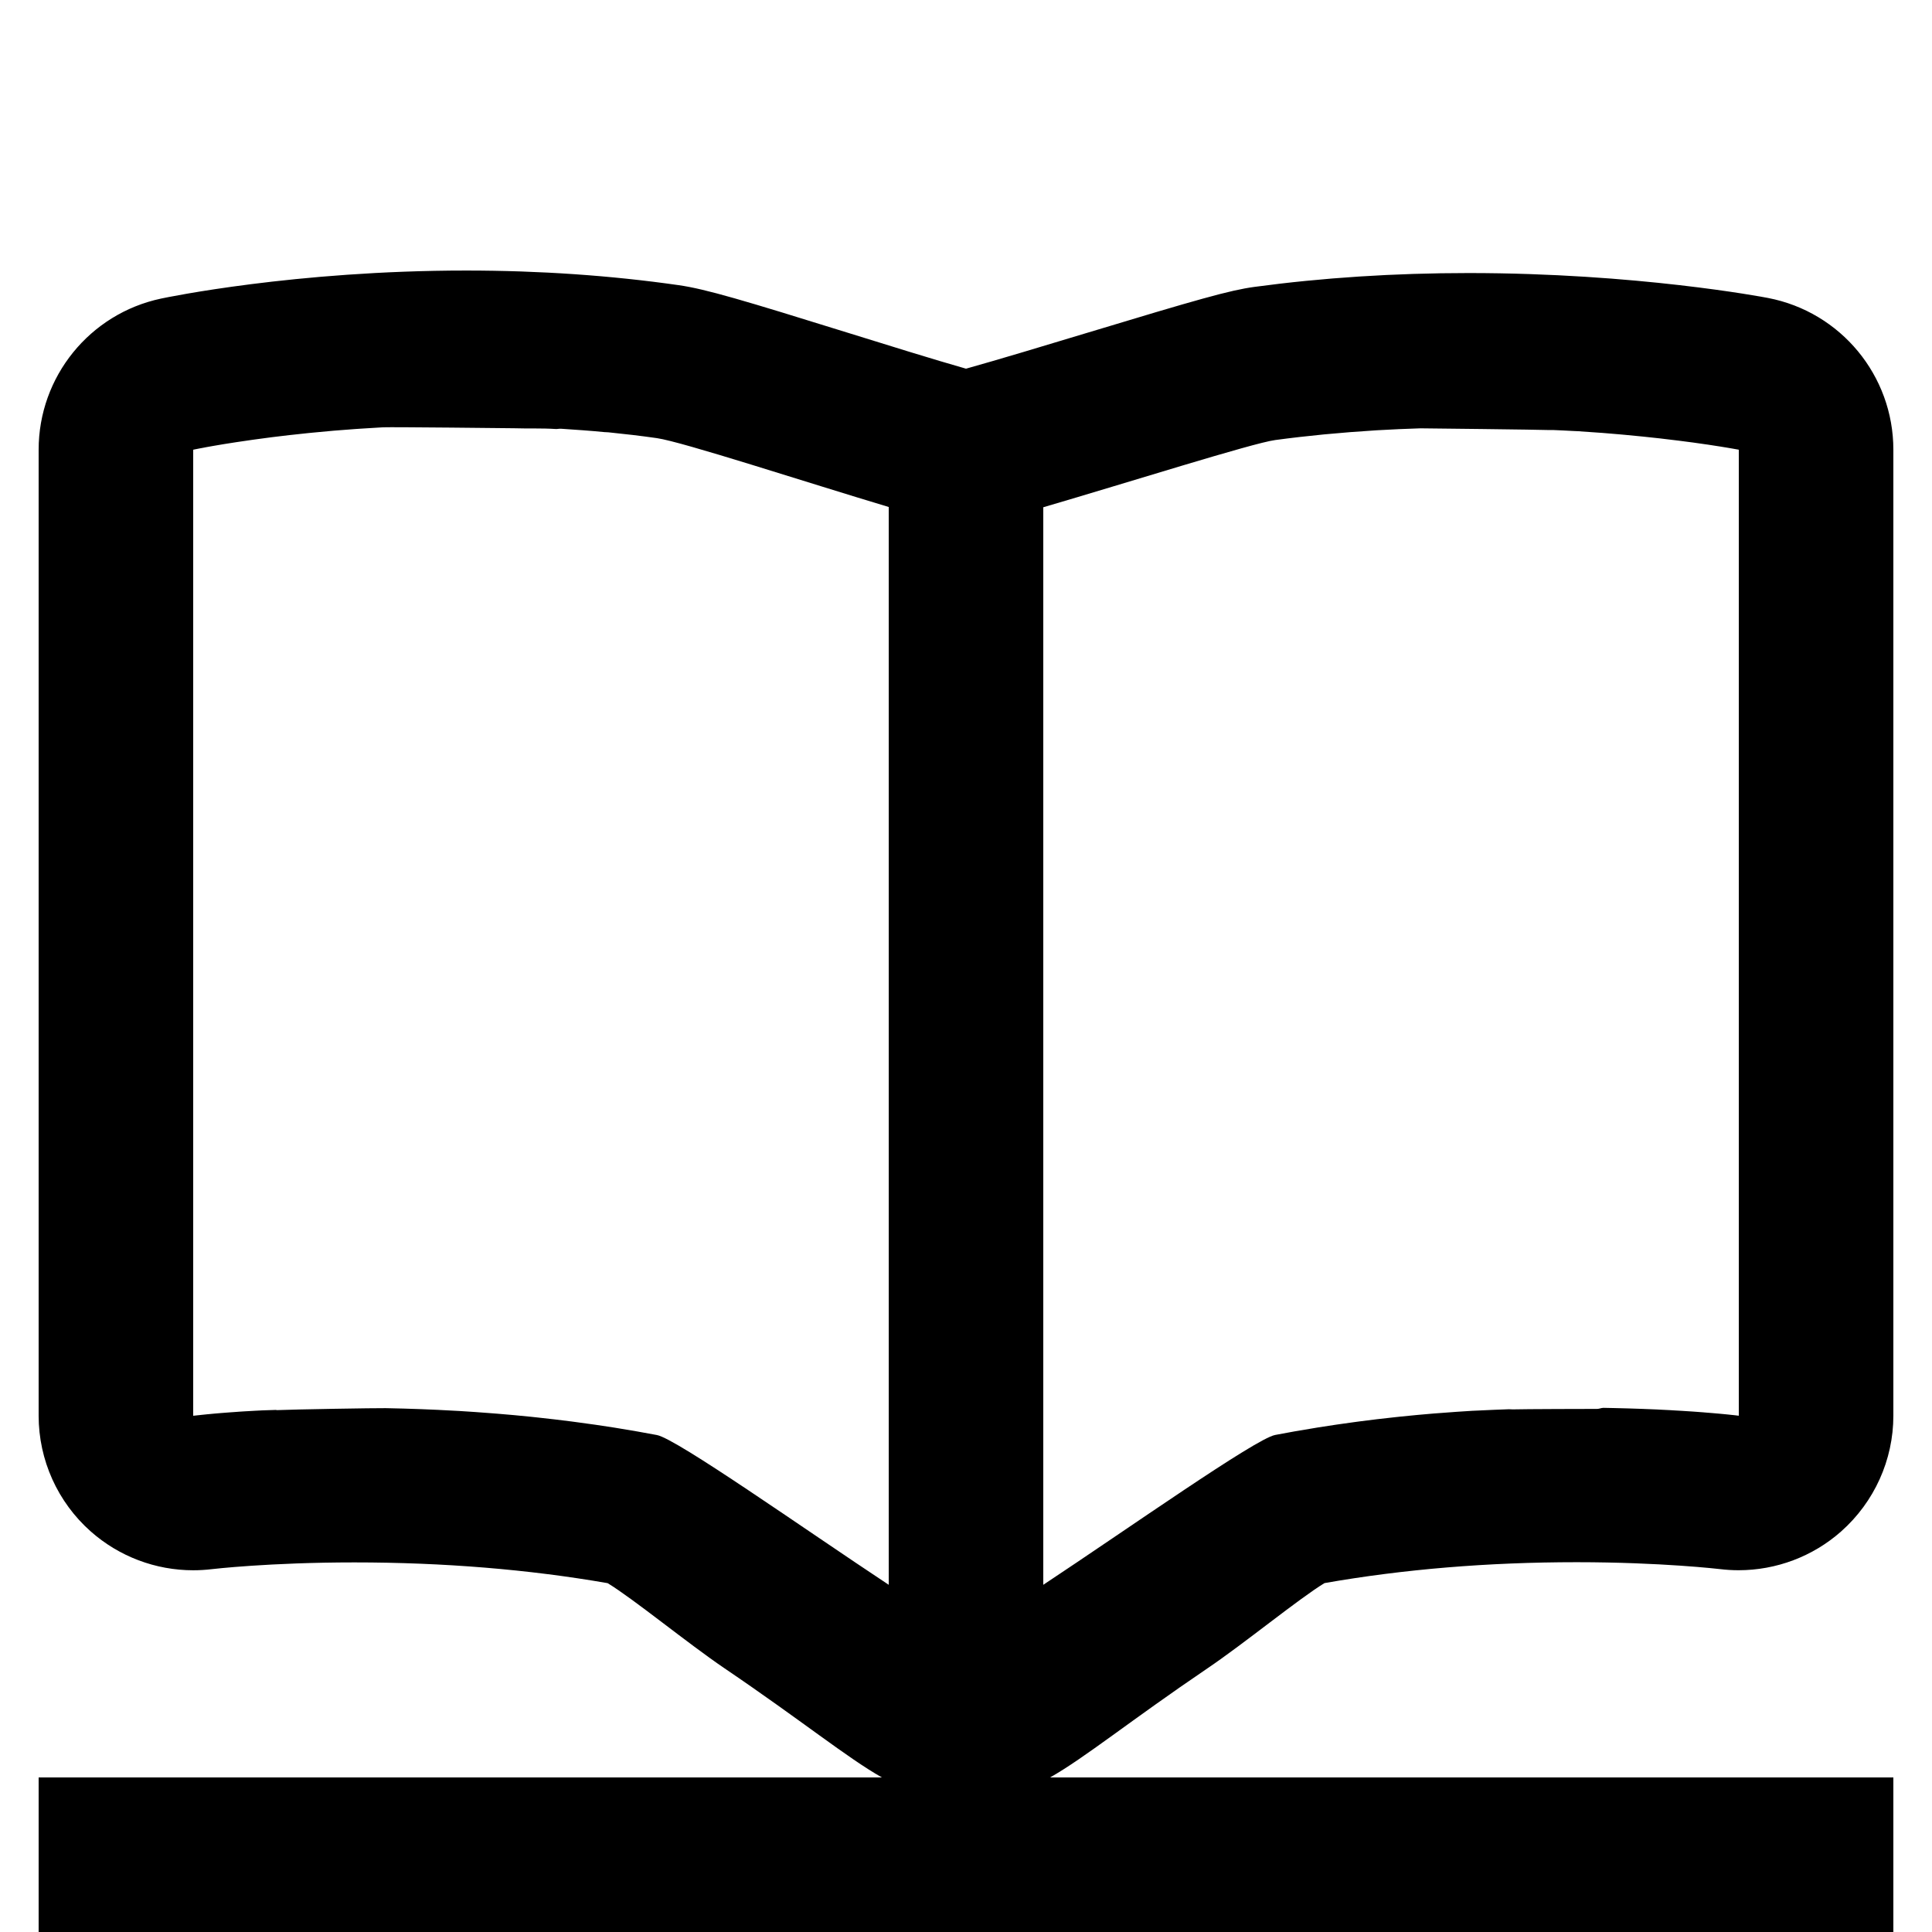
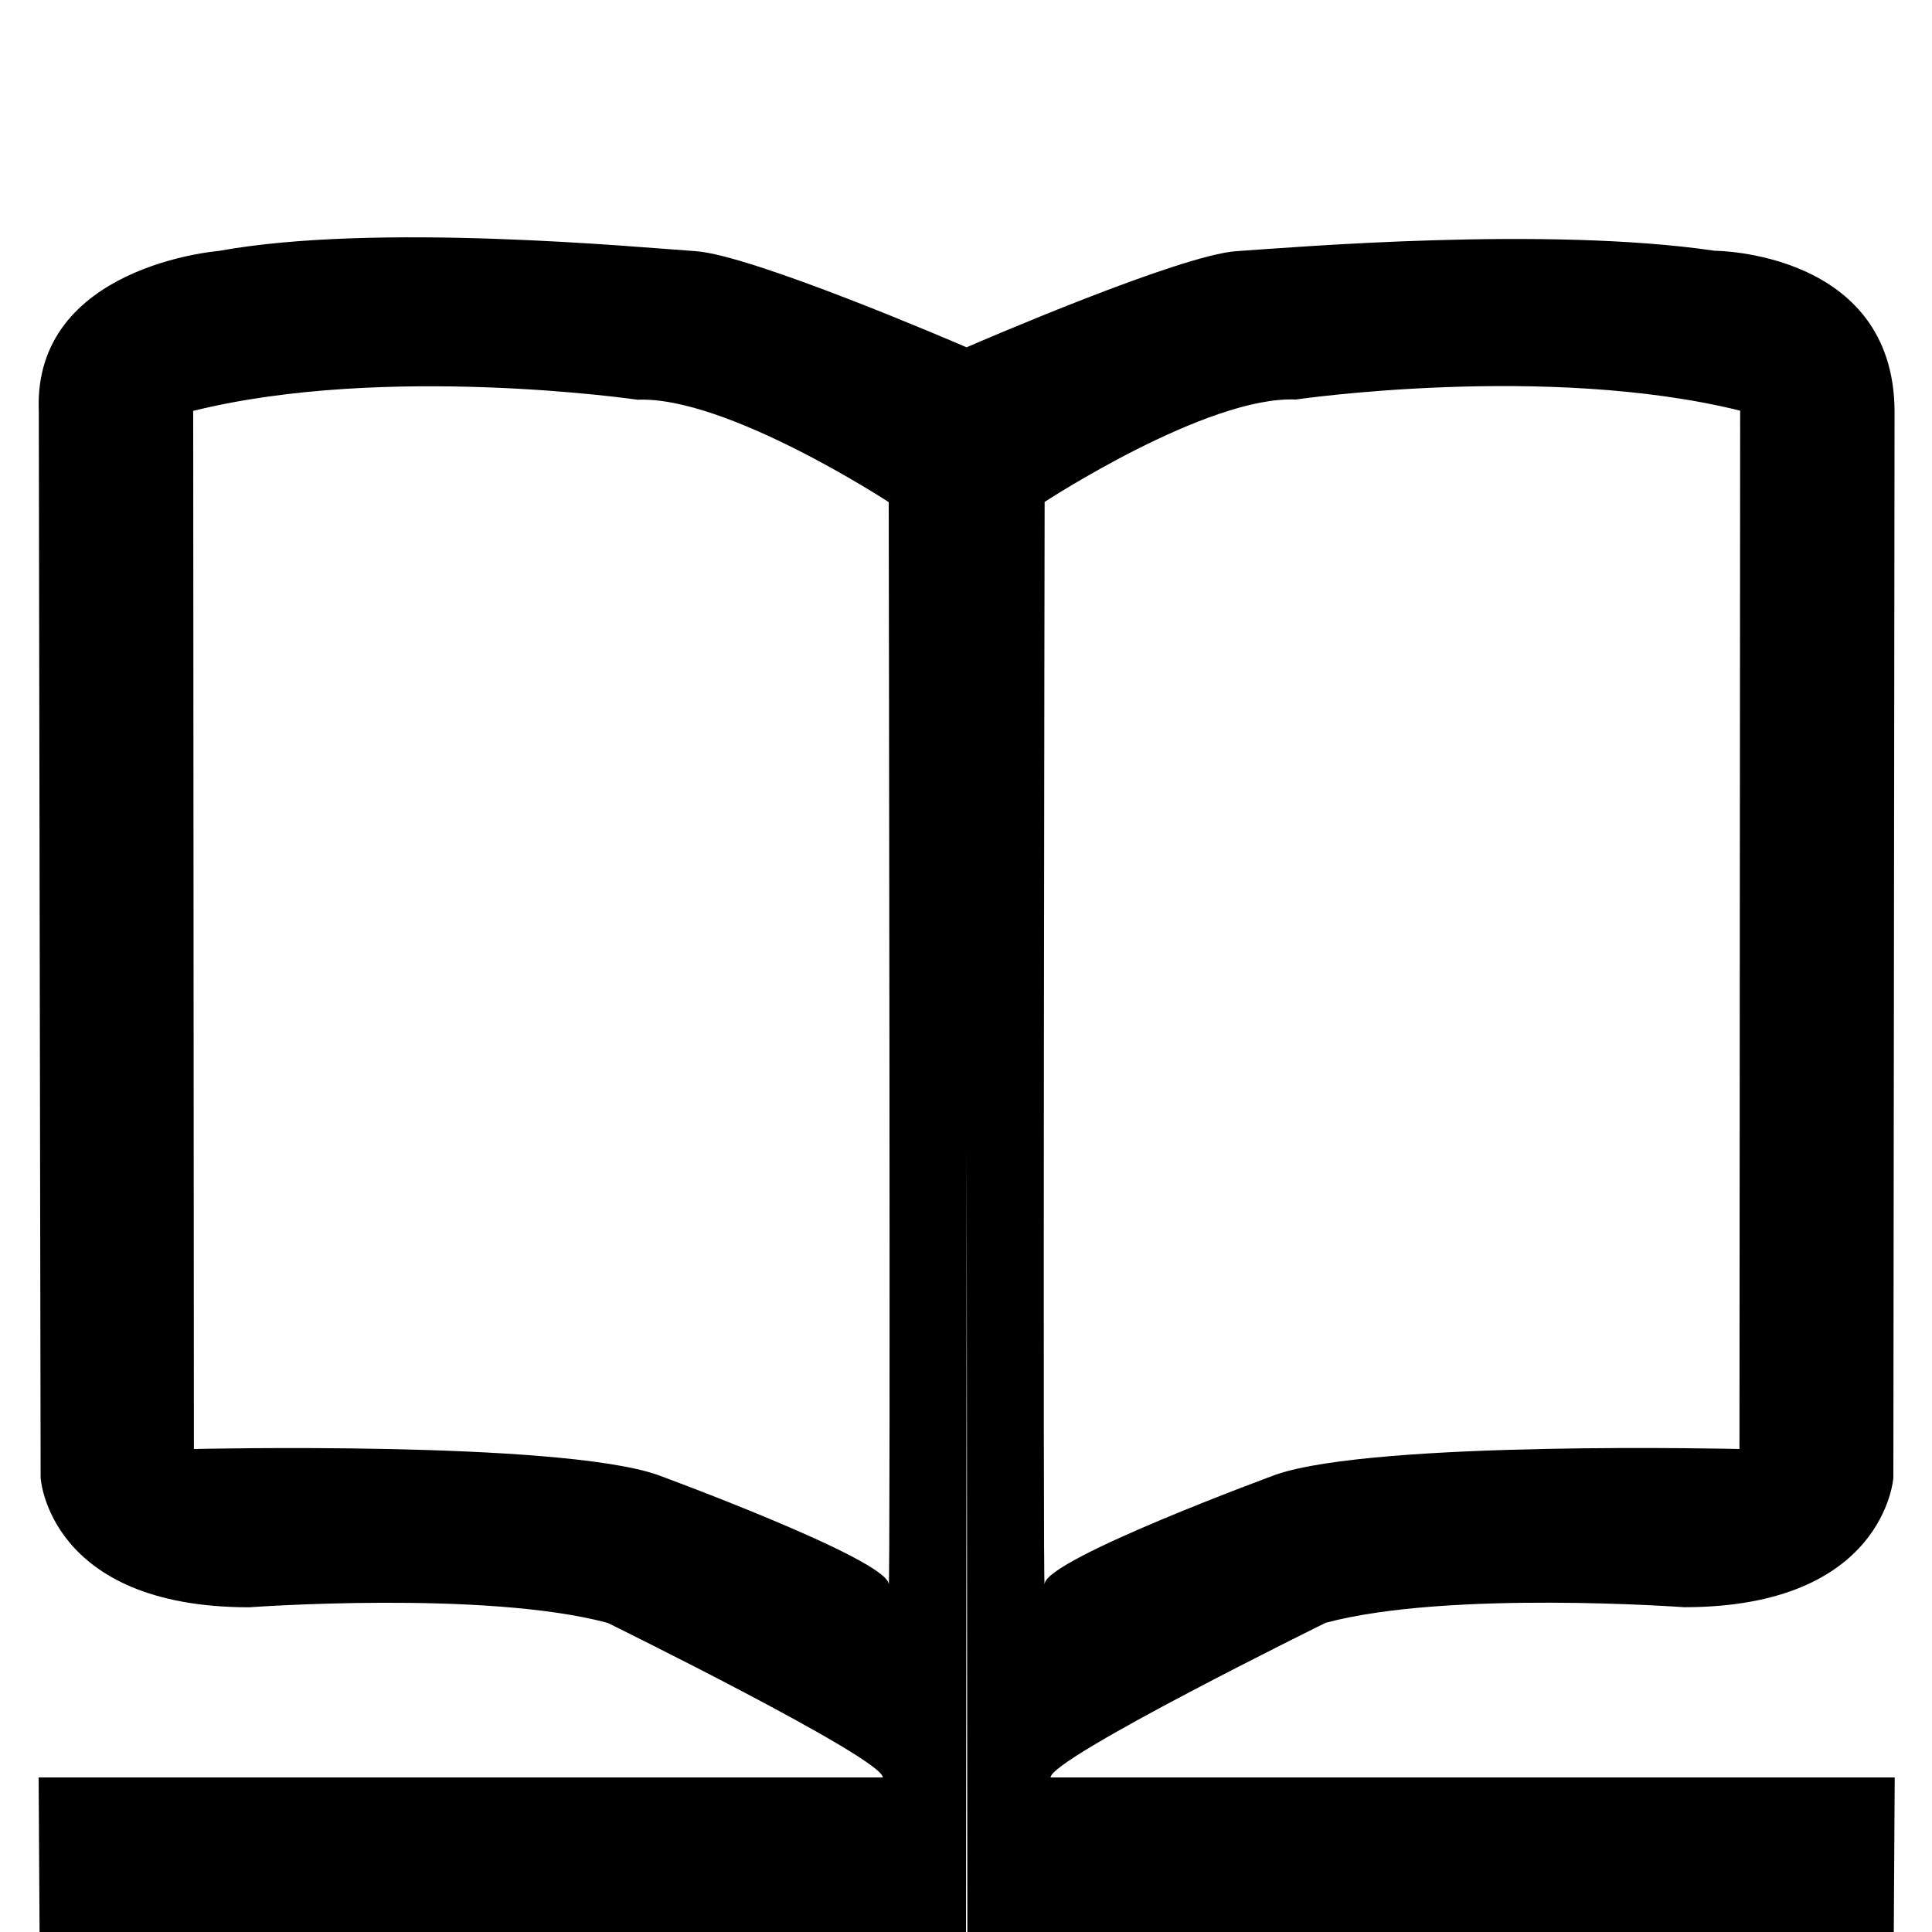
<svg xmlns="http://www.w3.org/2000/svg" version="1.1" x="0px" y="0px" width="100px" height="100px" viewBox="0 0 100 100" enable-background="new 0 0 100 100" xml:space="preserve">
  <g id="Layer_3">
</g>
  <g id="Your_Icon">
</g>
  <g id="Layer_4">
    <g>
-       <path fill="none" d="M31.495,22.373c-0.065-0.008-0.13-0.012-0.194-0.018c-0.767-0.078-1.525-0.139-2.273-0.189    c-0.089-0.006-0.178-0.008-0.267-0.014c-0.729-0.045-1.448-0.072-2.155-0.096c-0.086-0.002-0.172,0.006-0.258,0.004    c-0.714-0.021-1.416,0.444-2.104,0.442c-0.037,0-0.077,0.497-0.115,0.497c-0.036,0-0.071,0-0.107,0    c-0.444,0-0.883-0.493-1.314-0.485c-0.093,0.002-0.184-0.269-0.275-0.267c-0.356,0.008-0.709-0.098-1.055-0.084    c-0.107,0.002-0.215-0.051-0.32-0.047c-0.411,0.016-0.816,0.008-1.211,0.029c-0.062,0.002-0.123-0.006-0.185-0.002    c-0.344,0.018-0.681,0.031-1.011,0.053c-0.103,0.008-0.205,0.01-0.306,0.018c-0.372,0.027-0.738,0.055-1.091,0.084    c-0.014,0.002-0.025,0.002-0.039,0.002c-0.348,0.031-0.684,0.062-1.012,0.094c-0.087,0.01-0.173,0.018-0.258,0.025    c-0.292,0.031-0.576,0.061-0.851,0.092c-0.038,0.004-0.078,0.008-0.116,0.012c-0.306,0.035-0.597,0.07-0.878,0.105    c-0.074,0.01-0.146,0.02-0.218,0.029c-0.229,0.029-0.448,0.059-0.659,0.088c-0.048,0.006-0.099,0.012-0.146,0.02    c-0.246,0.033-0.479,0.068-0.698,0.102c-0.055,0.008-0.104,0.016-0.156,0.023c-0.18,0.027-0.352,0.055-0.511,0.08    c-0.038,0.006-0.076,0.012-0.113,0.018c-0.185,0.031-0.355,0.059-0.51,0.086c-0.032,0.006-0.06,0.01-0.091,0.016    c-0.125,0.021-0.24,0.043-0.342,0.061c-0.03,0.006-0.06,0.012-0.088,0.018c-0.109,0.02-0.208,0.039-0.286,0.053    c-0.019,0.004-0.029,0.006-0.047,0.01c-0.06,0.012-0.112,0.021-0.149,0.029c-0.017,0.004-0.022,0.006-0.034,0.008    C10.026,23.271,10,23.277,10,23.277v50c0,0,0.014-0.002,0.036-0.004c0.035-0.004,0.104-0.012,0.192-0.021    c0.026-0.002,0.052-0.006,0.082-0.008c0.042-0.006,0.092-0.01,0.142-0.016c0.026-0.002,0.052-0.006,0.081-0.008    c0.059-0.006,0.124-0.012,0.192-0.02c0.037-0.002,0.074-0.006,0.114-0.01c0.064-0.006,0.132-0.012,0.203-0.02    c0.051-0.004,0.104-0.008,0.159-0.014c0.08-0.006,0.164-0.014,0.251-0.021c0.051-0.004,0.102-0.008,0.154-0.012    c0.097-0.008,0.196-0.016,0.301-0.023c0.056-0.004,0.114-0.008,0.173-0.012c0.11-0.008,0.222-0.016,0.339-0.025    c0.06-0.004,0.122-0.008,0.184-0.012c0.122-0.008,0.245-0.014,0.374-0.021c0.067-0.004,0.138-0.008,0.207-0.012    c0.135-0.008,0.27-0.014,0.412-0.021c0.059-0.004,0.121-0.004,0.181-0.006c0.162-0.008,0.324-0.008,0.495-0.016    c0.021-0.002,0.043,0.012,0.064,0.01c0.83-0.037,1.763-0.035,2.78-0.049c0.064-0.002,0.127,0.505,0.192,0.503    c0.194-0.002,0.396,0.56,0.596,0.56c0.096,0,0.188,0,0.285,0c0.051,0,0.099,0,0.15,0c0.056,0,0.116-0.563,0.173-0.562    c0.468,0,0.947-0.337,1.443-0.327c0.062,0,0.127-0.111,0.189-0.111c0.492,0.01,0.998-0.033,1.515-0.016    c0.058,0.002,0.112-0.023,0.17-0.02c0.535,0.02,1.086,0.033,1.645,0.064c0.092,0.006,0.183,0.002,0.275,0.006    c0.548,0.033,1.106,0.068,1.673,0.113c0.107,0.008,0.214,0.016,0.321,0.023c0.567,0.047,1.143,0.1,1.725,0.158    c0.108,0.012,0.218,0.023,0.327,0.035c0.592,0.062,1.191,0.133,1.797,0.211c0.096,0.012,0.191,0.025,0.287,0.039    c0.626,0.082,1.256,0.174,1.893,0.273c0.066,0.012,0.134,0.023,0.2,0.033c0.671,0.109,1.347,0.227,2.026,0.355    c1.03,0.197,7.585,4.832,12,7.752V26.244c-4.325-1.297-10.68-3.377-12-3.566C33.158,22.557,32.322,22.457,31.495,22.373z" />
-       <path fill="none" d="M68.014,73.922c0.069-0.012,0.139-0.025,0.208-0.035c0.63-0.102,1.253-0.191,1.872-0.275    c0.102-0.014,0.204-0.027,0.307-0.041c0.598-0.078,1.189-0.148,1.775-0.211c0.115-0.014,0.229-0.025,0.344-0.037    c0.574-0.059,1.142-0.113,1.701-0.158c0.115-0.01,0.229-0.018,0.343-0.027c0.56-0.043,1.111-0.082,1.652-0.115    c0.096-0.004,0.188-0.008,0.283-0.014c0.544-0.029,1.081-0.053,1.604-0.072c0.065-0.002,0.13,0.002,0.194,0    c0.5-0.018,0.987-0.016,1.464-0.025c0.087-0.002,0.176,0.025,0.263,0.025c0.477-0.01,0.938,0.497,1.39,0.497    c0.063,0,0.132,0.567,0.194,0.567c0.064,0,0.125,0,0.189,0c0.101,0,0.2-0.567,0.3-0.567c0.19,0.002,0.38-0.343,0.564-0.341    c0.115,0.002,0.226-0.111,0.339-0.109c0.165,0.004,0.332-0.053,0.493-0.049c0.143,0.004,0.278-0.02,0.417-0.016    c0.126,0.002,0.255-0.008,0.377-0.004c0.259,0.008,0.511,0.008,0.755,0.018c0.048,0.002,0.091,0,0.138,0.002    c0.198,0.008,0.395,0.014,0.582,0.023c0.074,0.004,0.145,0.006,0.217,0.01c0.158,0.008,0.315,0.016,0.465,0.023    c0.064,0.004,0.124,0.008,0.187,0.012c0.15,0.008,0.299,0.016,0.439,0.025c0.062,0.004,0.12,0.008,0.18,0.012    c0.134,0.008,0.266,0.018,0.391,0.025c0.056,0.004,0.109,0.008,0.163,0.012c0.124,0.01,0.244,0.02,0.358,0.027    c0.047,0.004,0.092,0.008,0.137,0.012c0.108,0.008,0.213,0.016,0.312,0.025c0.047,0.004,0.092,0.008,0.136,0.012    c0.094,0.008,0.182,0.016,0.266,0.023c0.036,0.004,0.072,0.006,0.106,0.01c0.078,0.008,0.151,0.014,0.22,0.021    c0.033,0.002,0.067,0.006,0.099,0.01c0.061,0.006,0.115,0.012,0.166,0.018c0.027,0.002,0.055,0.004,0.079,0.008    c0.043,0.004,0.079,0.008,0.113,0.012c0.024,0.002,0.049,0.006,0.068,0.008c0.026,0.002,0.045,0.006,0.063,0.008    c0.014,0.002,0.029,0.002,0.039,0.004C89.986,73.275,90,73.277,90,73.277v-50c0,0-0.025-0.004-0.052-0.01    c-0.012-0.002-0.019-0.002-0.035-0.006c-0.035-0.006-0.087-0.016-0.144-0.025c-0.019-0.004-0.03-0.006-0.052-0.01    c-0.078-0.014-0.177-0.029-0.286-0.049c-0.027-0.004-0.057-0.01-0.086-0.014c-0.101-0.018-0.213-0.035-0.336-0.055    c-0.031-0.004-0.06-0.01-0.093-0.014c-0.156-0.025-0.328-0.051-0.516-0.08c-0.028-0.004-0.06-0.008-0.089-0.012    c-0.166-0.025-0.345-0.051-0.533-0.076c-0.047-0.006-0.091-0.012-0.139-0.02c-0.228-0.029-0.468-0.062-0.725-0.094    c-0.016-0.002-0.032-0.004-0.048-0.006c-0.237-0.031-0.488-0.061-0.748-0.09c-0.062-0.008-0.124-0.016-0.188-0.023    c-0.569-0.064-1.189-0.129-1.855-0.189c-0.077-0.008-0.155-0.014-0.234-0.021c-0.302-0.027-0.611-0.053-0.93-0.078    c-0.042-0.002-0.082-0.006-0.125-0.01c-0.36-0.027-0.732-0.053-1.112-0.078c-0.076-0.006-0.153-0.01-0.229-0.014    c-0.331-0.021-0.669-0.041-1.015-0.059c-0.07-0.004-0.139-0.008-0.21-0.012c-0.404-0.02-0.818-0.037-1.24-0.051    c-0.065-0.002-0.133-0.006-0.199-0.008c-0.365-0.012-0.737-0.025-1.114-0.033c-0.096-0.002-0.189,0.438-0.285,0.437    C76.94,22.571,76.492,23,76.037,23c-0.008,0-0.016,0-0.023,0c-0.012,0-0.024,0-0.035,0c-0.738,0-1.495-0.421-2.265-0.399    c-0.062,0.002-0.126-0.204-0.188-0.202c-0.736,0.021-1.485-0.061-2.244-0.016c-0.078,0.006-0.156-0.047-0.234-0.043    c-0.766,0.049-1.541,0.082-2.324,0.156c-0.062,0.006-0.123-0.002-0.186,0.004c-0.839,0.082-1.686,0.168-2.537,0.283    c-1.178,0.16-7.631,2.195-12,3.473v55.773c4.415-2.92,10.969-7.553,12-7.752C66.676,74.146,67.347,74.029,68.014,73.922z" />
-       <path d="M68.555,81.941c4.079-0.717,8.465-1.082,13.053-1.082c4.419,0.002,7.385,0.355,7.414,0.357    c0.322,0.039,0.645,0.059,0.966,0.059c1.944,0,3.84-0.707,5.311-2.01C97.012,77.746,98,75.568,98,73.277v-50    c0-3.836-2.723-7.131-6.49-7.855c-0.273-0.053-6.804-1.289-15.495-1.289c-3.845,0-7.575,0.242-11.088,0.717    c-1.267,0.172-2.894,0.635-8.689,2.387c-1.942,0.588-4.636,1.4-6.238,1.846c-1.578-0.447-4.228-1.271-6.135-1.865    c-5.332-1.658-7.323-2.256-8.731-2.457c-3.499-0.502-7.202-0.758-11.004-0.758c-8.873,0-15.515,1.393-15.793,1.451    C4.642,16.238,2,19.5,2,23.277v50c0,2.291,0.982,4.473,2.699,5.992C6.17,80.57,8.059,81.277,10,81.277    c0.323,0,0.648-0.02,0.975-0.059c0.016-0.002,2.966-0.348,7.366-0.348c4.609,0,9.014,0.361,13.111,1.074    c1.352,0.824,4.127,3.104,6.06,4.415c3.984,2.701,6.359,4.64,8.134,5.64H2v8h96v-8H54.353c1.775-1,4.151-2.938,8.139-5.642    C64.427,85.048,67.205,82.764,68.555,81.941z M46,82.029c-4.415-2.92-10.97-7.555-12-7.752c-0.68-0.129-1.355-0.246-2.026-0.355    c-0.066-0.01-0.134-0.021-0.2-0.033c-0.637-0.1-1.267-0.191-1.893-0.273c-0.096-0.014-0.191-0.027-0.287-0.039    c-0.605-0.078-1.205-0.148-1.797-0.211c-0.109-0.012-0.219-0.023-0.327-0.035c-0.582-0.059-1.157-0.113-1.725-0.158    c-0.107-0.01-0.214-0.018-0.321-0.025c-0.566-0.045-1.125-0.084-1.673-0.117c-0.093-0.004-0.184-0.01-0.275-0.014    c-0.559-0.031-1.109-0.059-1.645-0.078c-0.058-0.004-0.112-0.004-0.17-0.006c-0.517-0.02-1.022-0.033-1.515-0.043    c-0.062,0-0.127-0.002-0.189-0.004c-0.496-0.008-4.79,0.064-5.62,0.102c-0.021,0.002-0.044-0.012-0.064-0.01    c-0.171,0.008-0.333,0.008-0.495,0.016c-0.06,0.002-0.122,0.002-0.181,0.006c-0.143,0.008-0.277,0.014-0.412,0.021    c-0.069,0.004-0.14,0.008-0.207,0.012c-0.129,0.008-0.252,0.014-0.374,0.021c-0.062,0.004-0.124,0.008-0.184,0.012    c-0.117,0.01-0.229,0.018-0.339,0.025c-0.059,0.004-0.117,0.008-0.173,0.012c-0.104,0.008-0.204,0.016-0.301,0.023    c-0.053,0.004-0.104,0.008-0.154,0.012c-0.087,0.008-0.171,0.016-0.251,0.021c-0.055,0.006-0.108,0.01-0.159,0.014    c-0.071,0.008-0.139,0.014-0.203,0.02c-0.04,0.004-0.077,0.008-0.114,0.01c-0.068,0.008-0.134,0.014-0.192,0.02    c-0.029,0.002-0.055,0.006-0.081,0.008c-0.05,0.006-0.1,0.01-0.142,0.016c-0.03,0.002-0.056,0.006-0.082,0.008    c-0.088,0.01-0.157,0.018-0.192,0.021C10.014,73.275,10,73.277,10,73.277v-50c0,0,0.026-0.006,0.052-0.01    c0.012-0.002,0.018-0.004,0.034-0.008c0.037-0.008,0.09-0.018,0.149-0.029c0.018-0.004,0.028-0.006,0.047-0.01    c0.078-0.014,0.177-0.033,0.286-0.053c0.028-0.006,0.058-0.012,0.088-0.018c0.102-0.018,0.217-0.039,0.342-0.061    c0.031-0.006,0.059-0.01,0.091-0.016c0.154-0.027,0.325-0.055,0.51-0.086c0.037-0.006,0.075-0.012,0.113-0.018    c0.159-0.025,0.331-0.053,0.511-0.08c0.053-0.008,0.102-0.016,0.156-0.023c0.22-0.033,0.452-0.068,0.698-0.102    c0.048-0.008,0.099-0.014,0.146-0.02c0.211-0.029,0.431-0.059,0.659-0.088c0.072-0.01,0.144-0.02,0.218-0.029    c0.281-0.035,0.572-0.07,0.878-0.105c0.038-0.004,0.078-0.008,0.116-0.012c0.274-0.031,0.559-0.061,0.851-0.092    c0.085-0.008,0.171-0.016,0.258-0.025c0.328-0.031,0.664-0.062,1.012-0.094c0.014,0,0.025-0.002,0.039-0.004    c0.353-0.029,0.719-0.057,1.091-0.084c0.101-0.008,0.203-0.014,0.306-0.021c0.33-0.021,0.667-0.043,1.011-0.062    c0.062-0.004,0.122-0.008,0.185-0.01c0.395-0.021,6.674,0.047,6.76,0.049c0.707,0.023,1.426-0.008,2.155,0.039    c0.089,0.006,0.178-0.02,0.267-0.014c0.748,0.051,1.507,0.1,2.273,0.176c0.064,0.006,0.129,0.002,0.194,0.01    c0.827,0.084,1.663,0.18,2.505,0.301c1.32,0.189,7.675,2.268,12,3.564V82.029z M54,82.029V26.256    c4.369-1.277,10.822-3.318,12-3.479c0.852-0.115,1.698-0.211,2.537-0.293c0.062-0.006,0.123-0.01,0.186-0.016    c0.783-0.074,1.559-0.135,2.324-0.182c0.078-0.006,0.156-0.01,0.234-0.016c0.759-0.045,1.508-0.076,2.244-0.1    c0.062-0.002,6.291,0.07,6.695,0.09c0.071,0.004,0.14-0.004,0.21,0c0.346,0.018,0.684,0.027,1.015,0.049    c0.076,0.004,0.153,0.004,0.229,0.01c0.38,0.025,0.752,0.049,1.112,0.078c0.043,0.002,0.083,0.006,0.125,0.008    c0.318,0.025,0.628,0.051,0.93,0.078c0.079,0.008,0.157,0.014,0.234,0.021c0.666,0.061,1.286,0.125,1.855,0.189    c0.064,0.008,0.126,0.016,0.188,0.023c0.26,0.029,0.511,0.059,0.748,0.09c0.016,0.002,0.032,0.004,0.048,0.006    c0.257,0.031,0.497,0.064,0.725,0.094c0.048,0.008,0.092,0.014,0.139,0.02c0.188,0.025,0.367,0.051,0.533,0.076    c0.029,0.004,0.061,0.008,0.089,0.012c0.188,0.029,0.359,0.055,0.516,0.08c0.033,0.004,0.062,0.01,0.093,0.014    c0.123,0.02,0.235,0.037,0.336,0.055c0.029,0.004,0.059,0.01,0.086,0.014c0.109,0.02,0.208,0.035,0.286,0.049    c0.021,0.004,0.033,0.006,0.052,0.01c0.057,0.01,0.108,0.02,0.144,0.025c0.017,0.004,0.023,0.004,0.035,0.006    c0.026,0.006,0.052,0.01,0.052,0.01v50c0,0-0.014-0.002-0.035-0.004c-0.01-0.002-0.025-0.002-0.039-0.004    c-0.019-0.002-0.037-0.006-0.063-0.008c-0.02-0.002-0.044-0.006-0.068-0.008c-0.034-0.004-0.07-0.008-0.113-0.012    c-0.024-0.004-0.052-0.006-0.079-0.008c-0.051-0.006-0.105-0.012-0.166-0.018c-0.031-0.004-0.065-0.008-0.099-0.01    c-0.068-0.008-0.142-0.014-0.22-0.021c-0.034-0.004-0.07-0.006-0.106-0.01c-0.084-0.008-0.172-0.016-0.266-0.023    c-0.044-0.004-0.089-0.008-0.136-0.012c-0.099-0.01-0.203-0.018-0.312-0.025c-0.045-0.004-0.09-0.008-0.137-0.012    c-0.114-0.008-0.234-0.018-0.358-0.027c-0.054-0.004-0.107-0.008-0.163-0.012c-0.125-0.008-0.257-0.018-0.391-0.025    c-0.06-0.004-0.118-0.008-0.18-0.012c-0.141-0.01-0.289-0.018-0.439-0.025c-0.062-0.004-0.122-0.008-0.187-0.012    c-0.149-0.008-0.307-0.016-0.465-0.023c-0.072-0.004-0.143-0.008-0.217-0.012c-0.188-0.008-0.384-0.016-0.582-0.023    c-0.047-0.002-0.09-0.004-0.138-0.006c-0.244-0.01-0.496-0.018-0.755-0.025c-0.122-0.004-0.251-0.008-0.377-0.01    c-0.139-0.004-0.274-0.008-0.417-0.01c-0.161-0.004-0.328-0.006-0.493-0.01c-0.113-0.002-0.224,0.057-0.339,0.055    c-0.185-0.002-3.864,0.008-4.364,0.025c-0.064,0.002-0.129-0.01-0.194-0.008c-0.522,0.02-1.06,0.039-1.604,0.068    c-0.095,0.006-0.188,0.008-0.283,0.012c-0.541,0.033-1.093,0.07-1.652,0.115c-0.114,0.008-0.228,0.016-0.343,0.025    c-0.56,0.045-1.127,0.1-1.701,0.158c-0.114,0.012-0.229,0.023-0.344,0.037c-0.586,0.062-1.178,0.133-1.775,0.211    c-0.103,0.014-0.205,0.027-0.307,0.041c-0.619,0.084-1.242,0.174-1.872,0.275c-0.069,0.01-0.139,0.023-0.208,0.035    c-0.667,0.107-1.338,0.225-2.014,0.355C64.969,74.477,58.415,79.109,54,82.029z" />
+       <path fill="none" d="M66.07,75.312c5.2-1.768,23.964-1.004,23.964-1.004l0.036-53.052c-10-2.477-23-0.577-23-0.577    c-4.601-0.2-13,5.3-13,5.3s-0.1,57.3,0,56S66.07,75.312,66.07,75.312z" />
+       <path fill="none" d="M33,20.689c0,0-13-1.899-23,0.577l0.036,53.052c0,0,18.764-0.764,23.964,1.004c0,0,11.9,5.367,12,6.667    s0-56,0-56S37.601,20.489,33,20.689z" />
+       <path d="M54.377,92c0.007-1,14.24-8.005,14.24-8.005c6.348-1.699,18.552-0.806,18.552-0.806c10.4,0,10.831-6.704,10.831-6.704    l0.062-55.228C98,13,88.753,12.979,88.753,12.979C80,11.7,67,12.801,64,13c-2.916,0.195-13.383,4.722-13.971,4.977    C49.326,17.672,38.898,13.193,36,13c-3-0.2-16.5-1.5-24.683-0.011c0,0-9.608,0.755-9.309,8.277l0.095,55.227    c0,0,0.397,6.7,10.798,6.7c0,0,12.204-0.893,18.552,0.807c0,0,14.233,7,14.24,8H2l0.048,8H50l0.035-40.567L50.07,100h47.952    l0.048-8H54.377z M46,81.989c-0.1-1.3-12-5.663-12-5.663C28.8,74.559,10.036,75,10.036,75L10,21.267c10-2.477,23-0.577,23-0.577    c4.601-0.2,13,5.3,13,5.3S46.1,83.289,46,81.989z M54.07,25.979c0,0,8.399-5.5,13-5.3c0,0,13-1.899,23,0.577L90.034,75    c0,0-18.764-0.451-23.964,1.316c0,0-11.9,4.363-12,5.663S54.07,25.979,54.07,25.979z" />
    </g>
  </g>
</svg>
